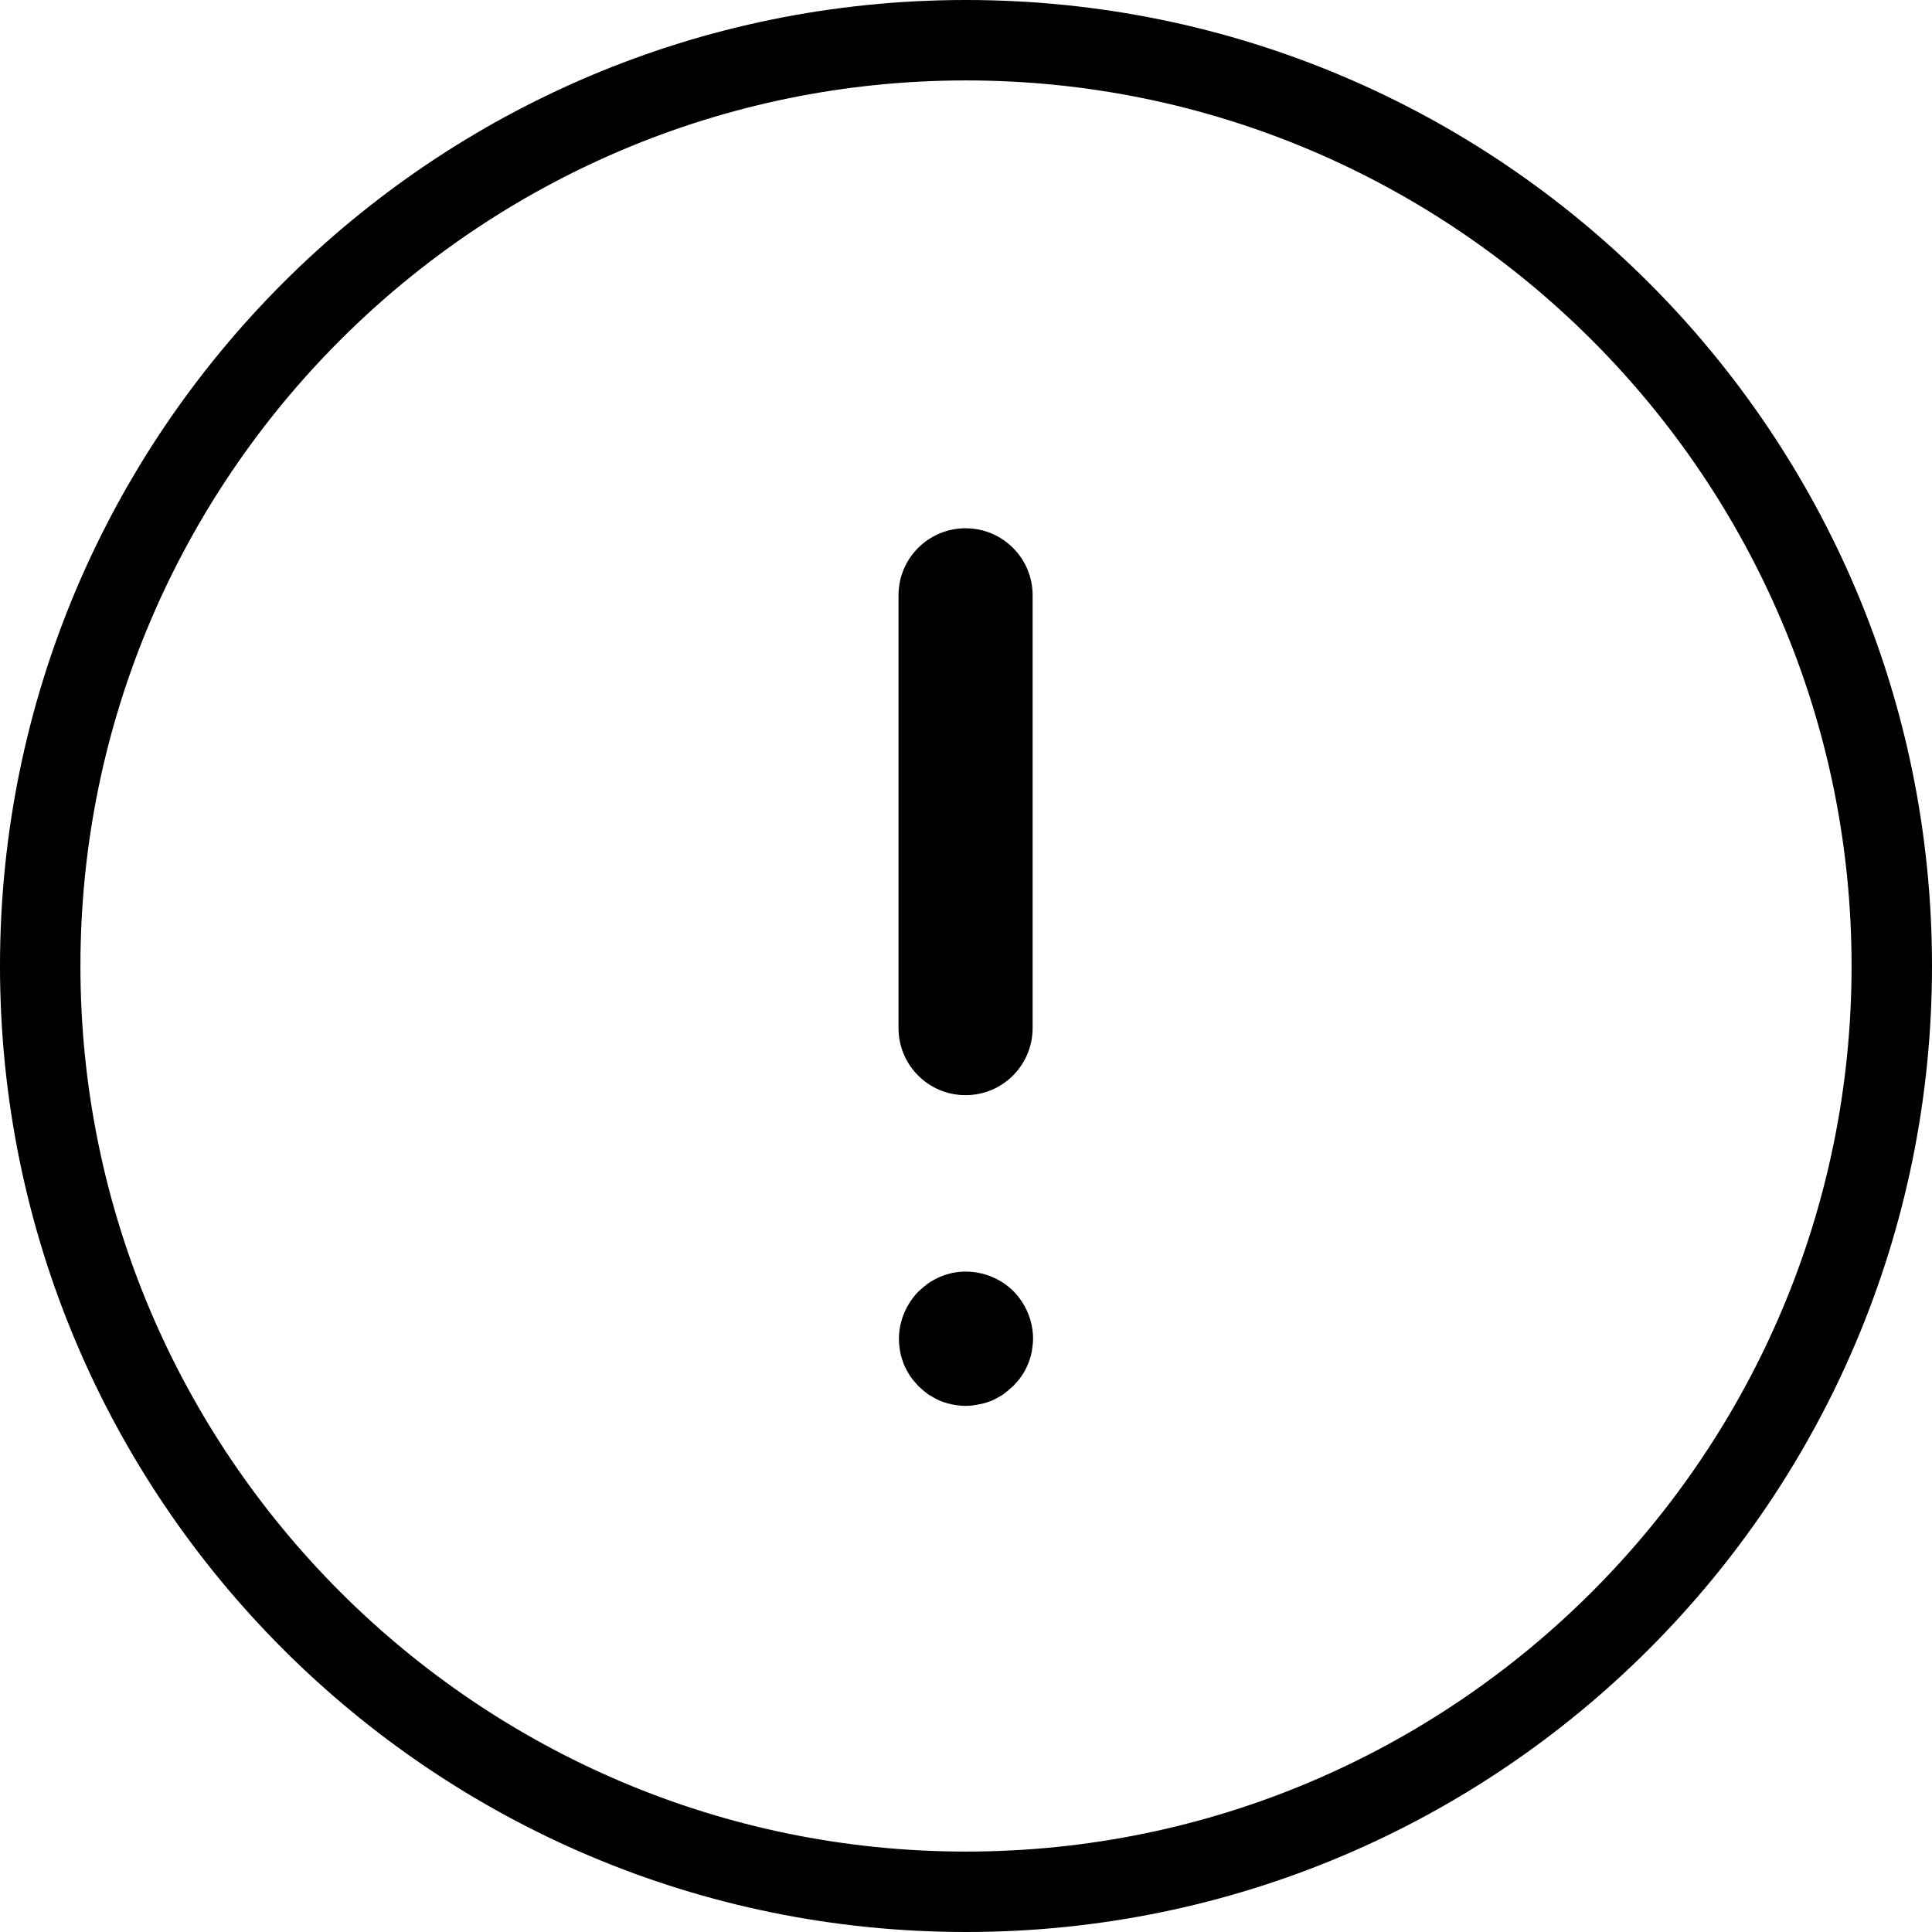
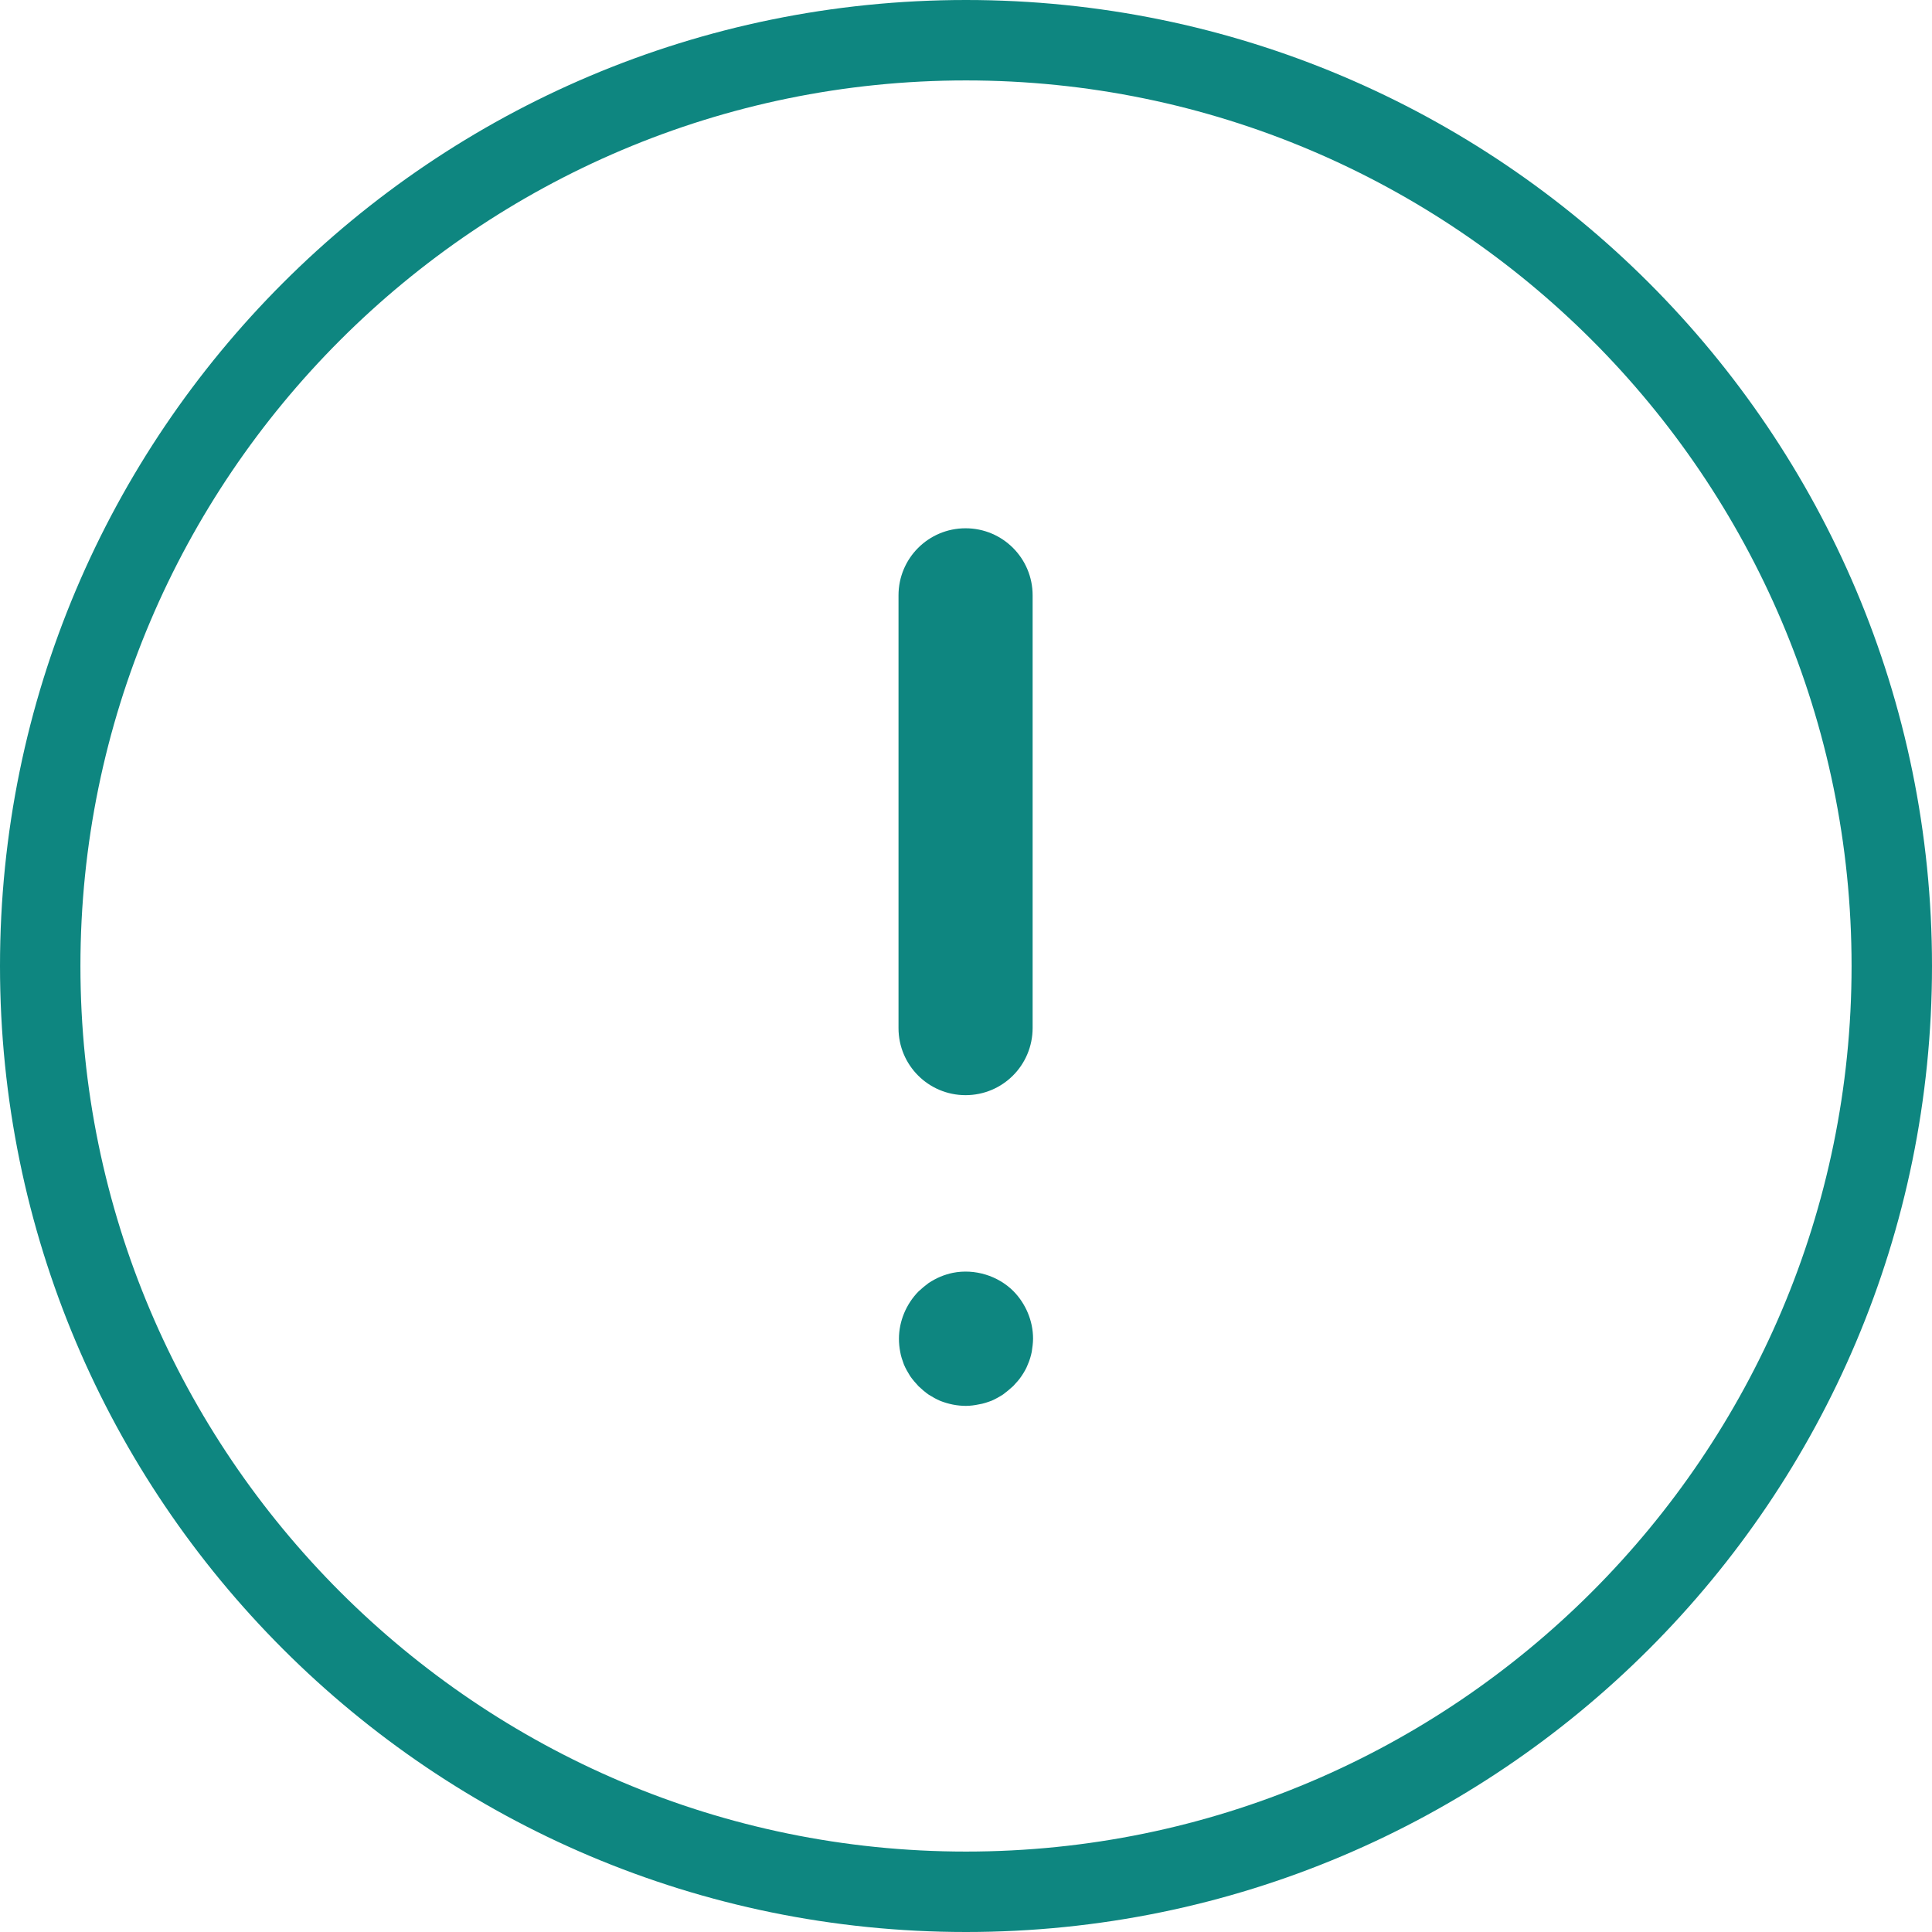
<svg xmlns="http://www.w3.org/2000/svg" version="1.1" id="图层_1" x="0px" y="0px" width="896px" height="896px" viewBox="0 0 896 896" style="enable-background:new 0 0 896 896;" xml:space="preserve">
+   <style type="text/css">
+ 	.st0{fill:#0E8680;}
+ </style>
  <path class="st0" d="M448,37.3c226.4,0,410.7,184.2,410.7,410.7c0,226.4-184.2,410.7-410.7,410.7C221.6,858.7,37.3,674.4,37.3,448  C37.3,221.6,221.6,37.3,448,37.3 M448,0L448,0C200.6,0,0,200.6,0,448v0c0,247.4,200.6,448,448,448h0c247.4,0,448-200.6,448-448v0  C896,200.6,695.4,0,448,0L448,0z" />
  <g>
    <path class="st0" d="M447.8,507.9c-17.2,0-31.1-13.9-31.1-31.1V276.1c0-17.2,13.9-31.1,31.1-31.1c17.2,0,31.1,13.9,31.1,31.1v200.6   C478.9,494,465,507.9,447.8,507.9z" />
    <path class="st0" d="M448,652c-2,0-4.1-0.2-6.1-0.6c-2-0.4-4-1-5.8-1.7c-1.9-0.8-3.6-1.8-5.4-2.9c-1.6-1.1-3.2-2.5-4.7-3.9   c-1.4-1.5-2.7-3-3.9-4.7c-1.1-1.8-2.1-3.5-2.9-5.4c-0.7-1.9-1.4-3.9-1.7-5.8c-0.4-2-0.6-4.1-0.6-6.1c0-8.2,3.4-16.2,9.1-22   c1.5-1.4,3.1-2.7,4.7-3.9c1.7-1.1,3.5-2.1,5.4-2.9c1.9-0.8,3.9-1.4,5.8-1.8c10.1-2,20.9,1.3,28.1,8.5c5.7,5.8,9.1,13.8,9.1,22   c0,2-0.3,4.1-0.6,6.1c-0.4,2-1,4-1.8,5.8c-0.7,1.9-1.7,3.6-2.9,5.4c-1.1,1.7-2.5,3.2-3.9,4.7c-1.5,1.4-3.1,2.7-4.7,3.9   c-1.7,1.1-3.5,2.1-5.3,2.9c-1.9,0.7-3.9,1.4-5.9,1.7C452.1,651.7,450,652,448,652z" />
  </g>
</svg>
